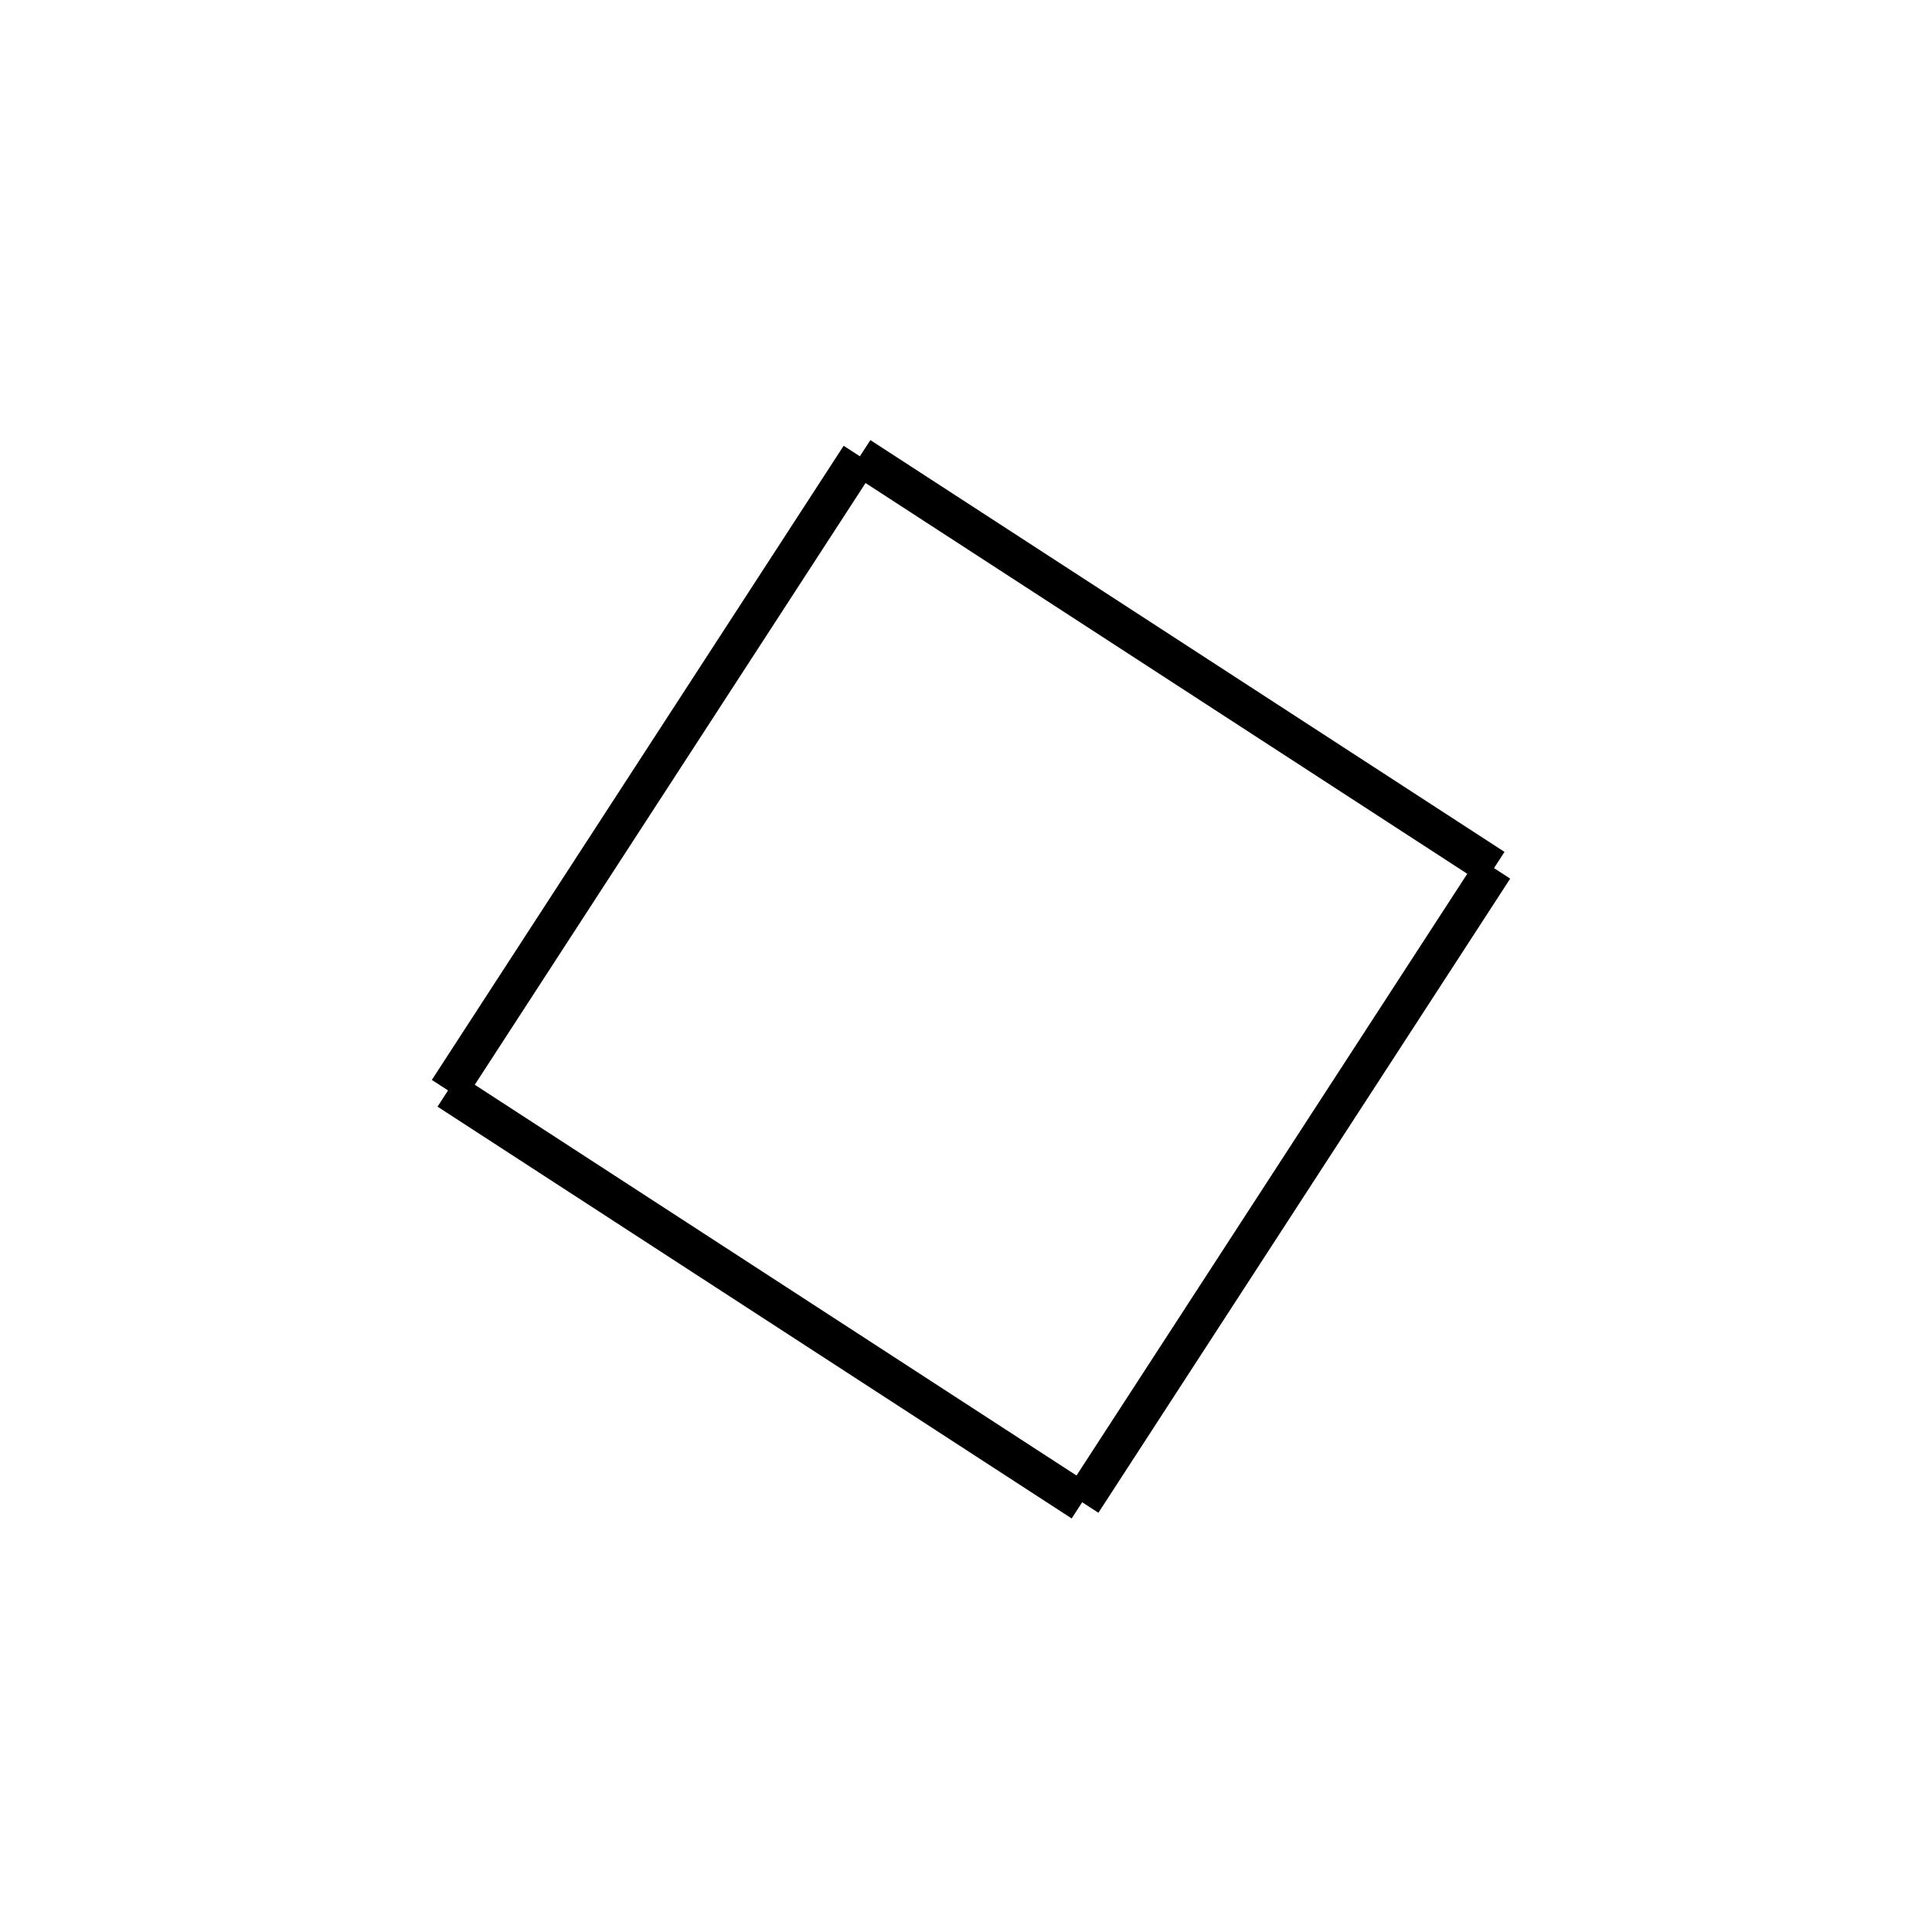
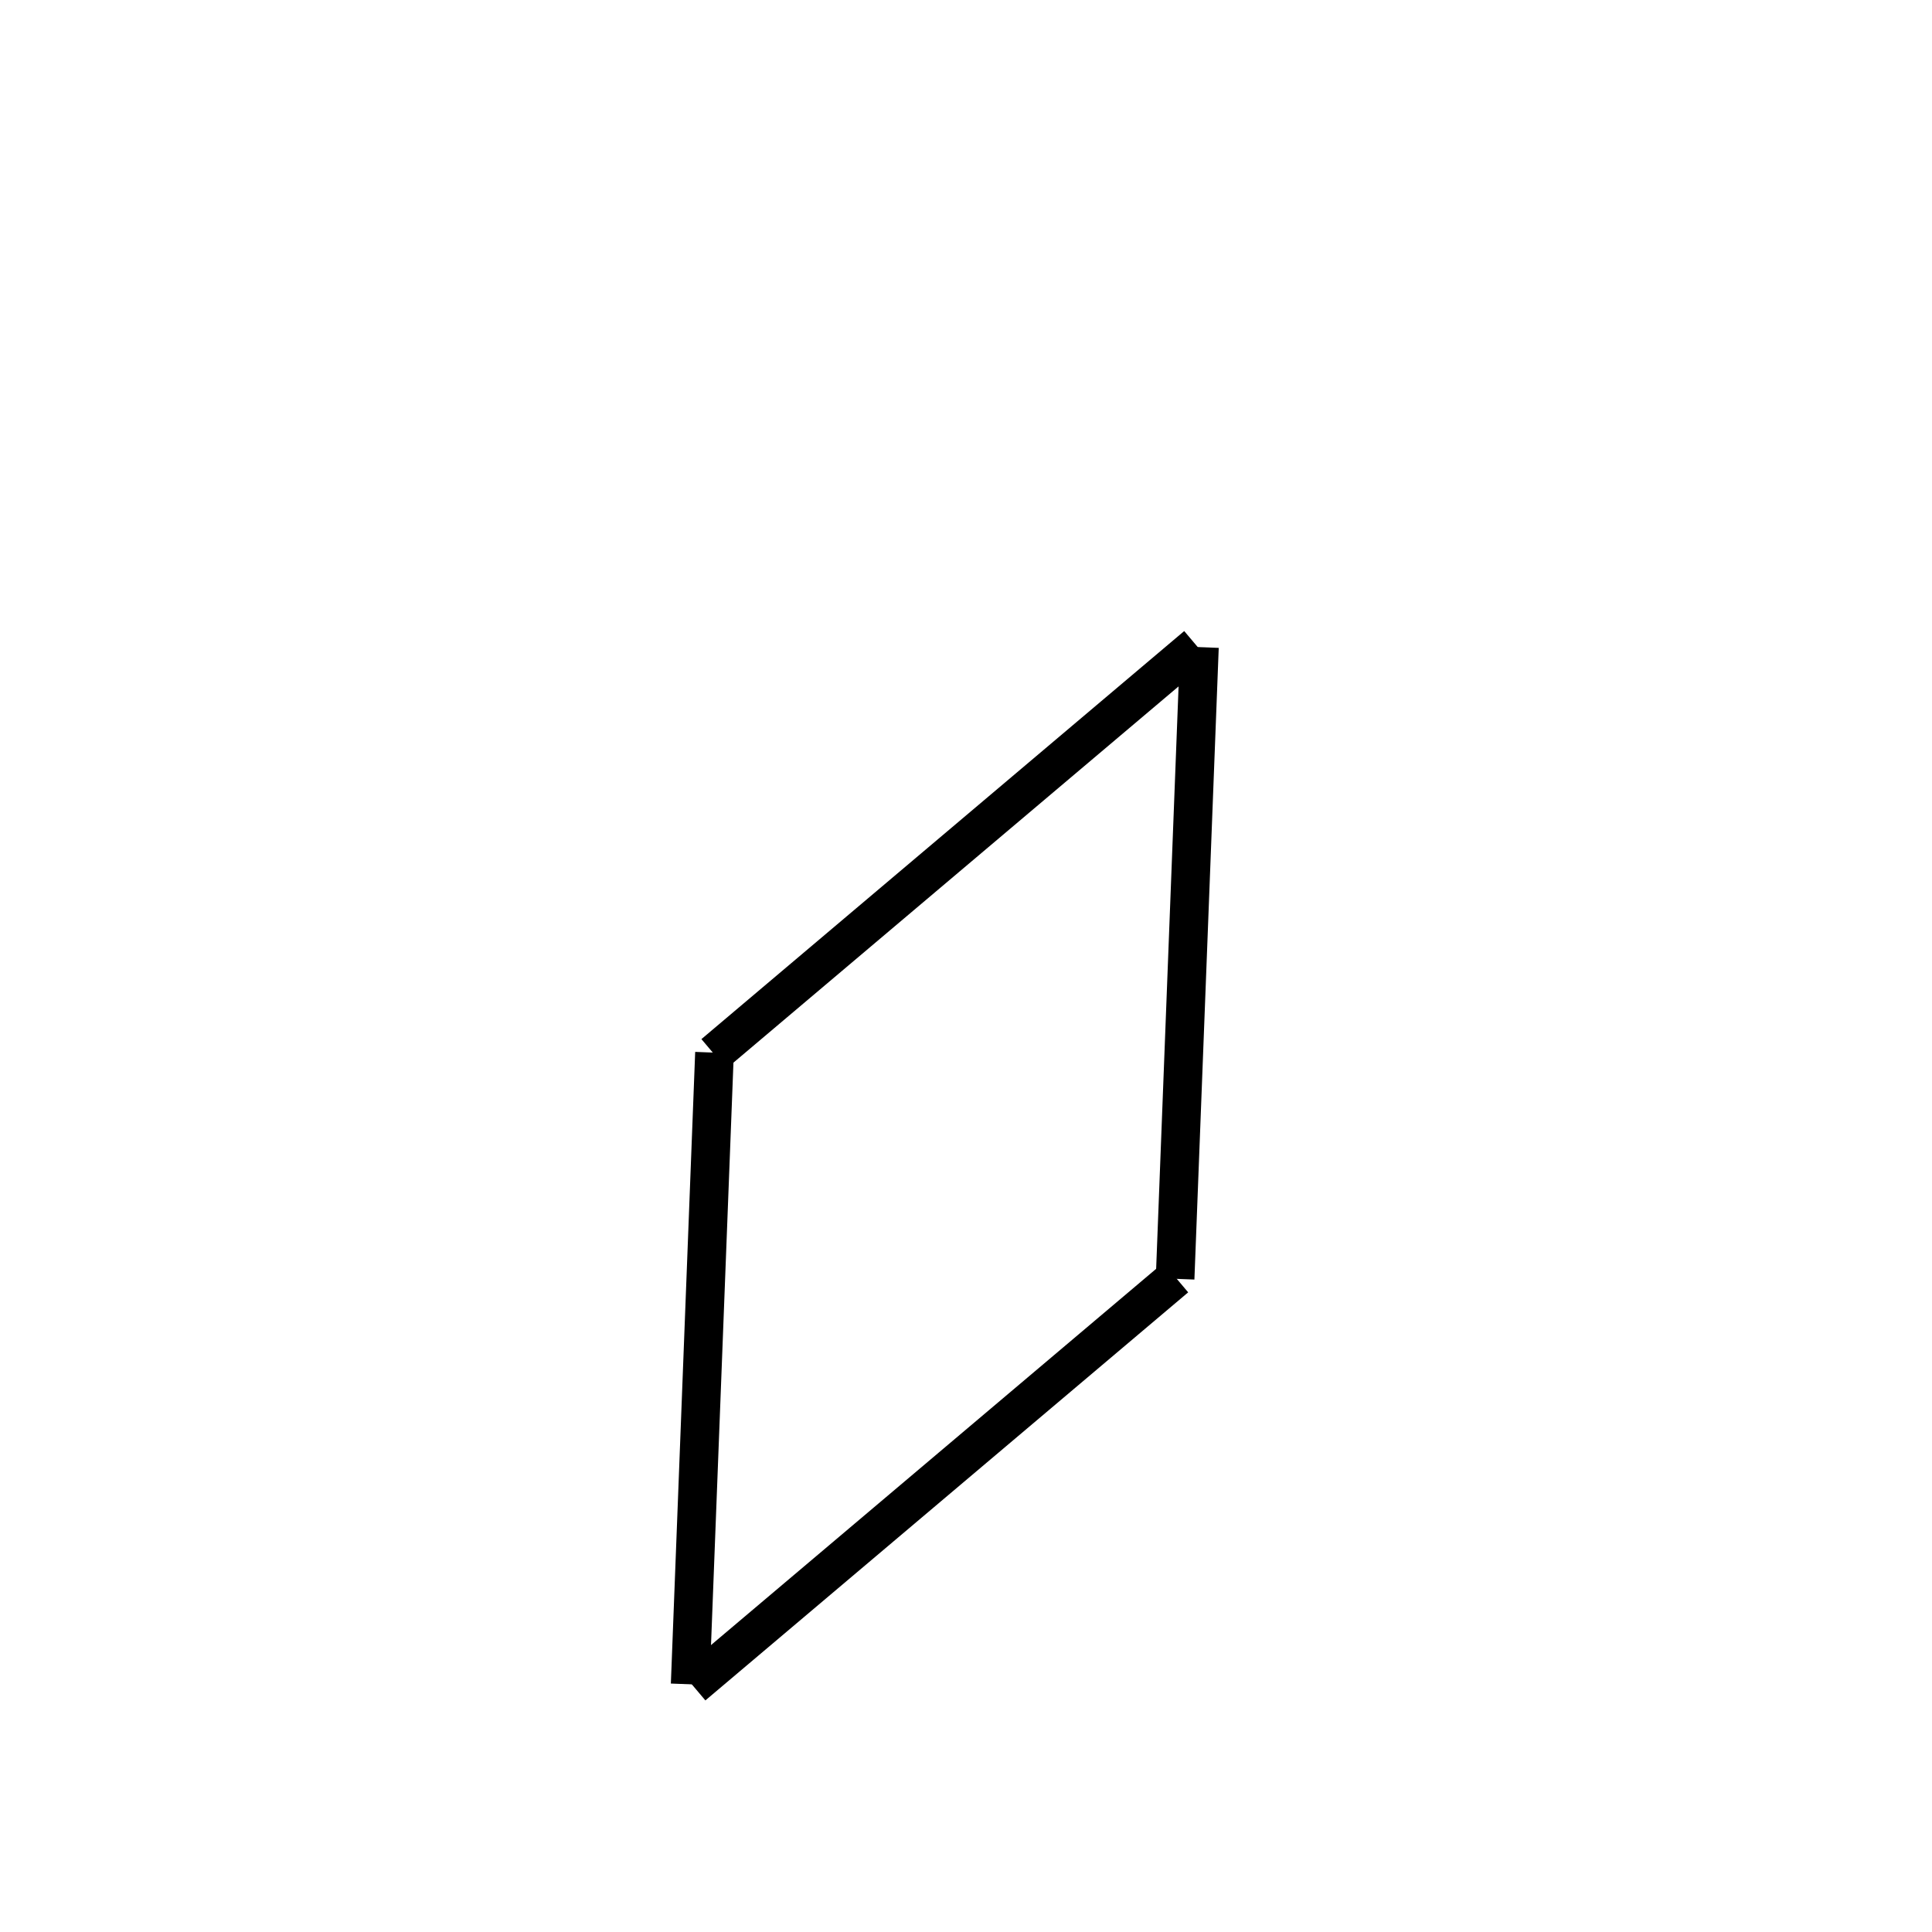
<svg xmlns="http://www.w3.org/2000/svg" height="100" width="100">
-   <line x1="77.329" y1="44.933" x2="56.014" y2="77.756" stroke-width="2" stroke="black" />
-   <line x1="56.014" y1="77.756" x2="23.191" y2="56.441" stroke-width="2" stroke="black" />
-   <line x1="44.506" y1="23.618" x2="23.191" y2="56.441" stroke-width="2" stroke="black" />
-   <line x1="77.329" y1="44.933" x2="44.506" y2="23.618" stroke-width="2" stroke="black" />
+   <line x1="62.082" y1="33.496" x2="60.823" y2="66.191" stroke-width="2" stroke="black" />
+   <line x1="60.854" y1="66.128" x2="35.865" y2="87.249" stroke-width="2" stroke="black" />
+   <line x1="36.982" y1="54.484" x2="35.723" y2="87.179" stroke-width="2" stroke="black" />
+   <line x1="61.94" y1="33.427" x2="36.951" y2="54.548" stroke-width="2" stroke="black" />
</svg>
